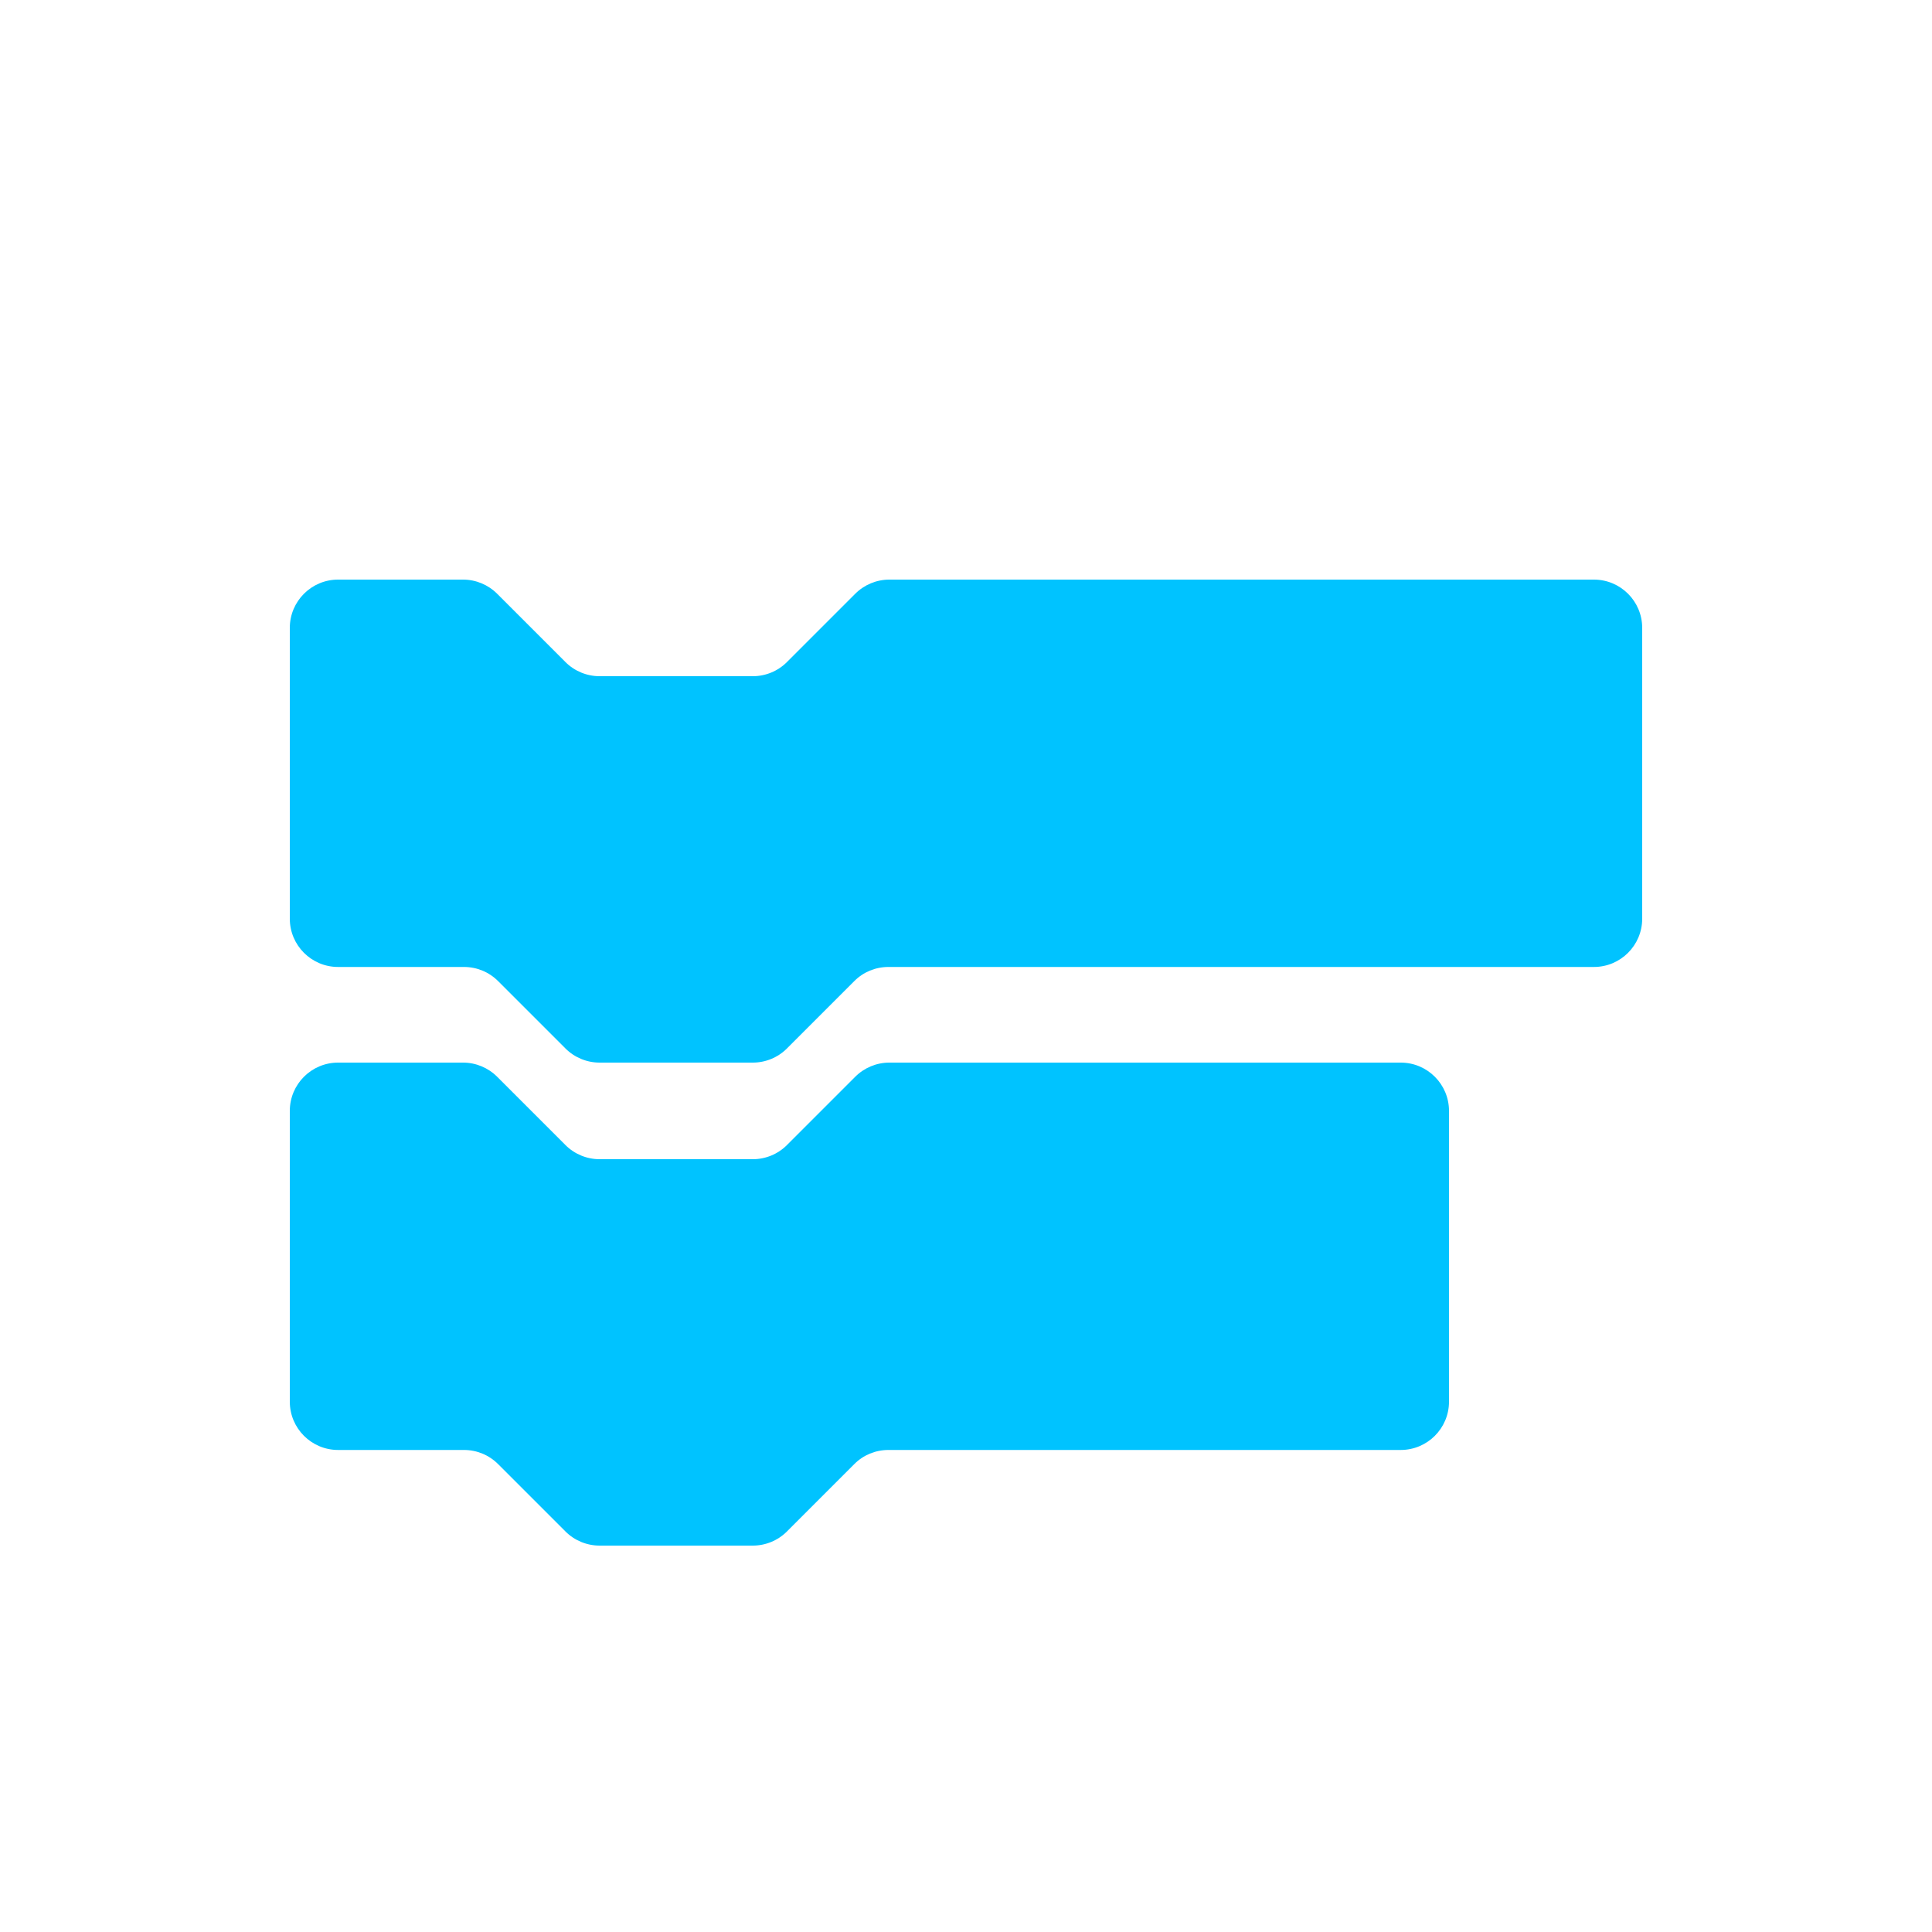
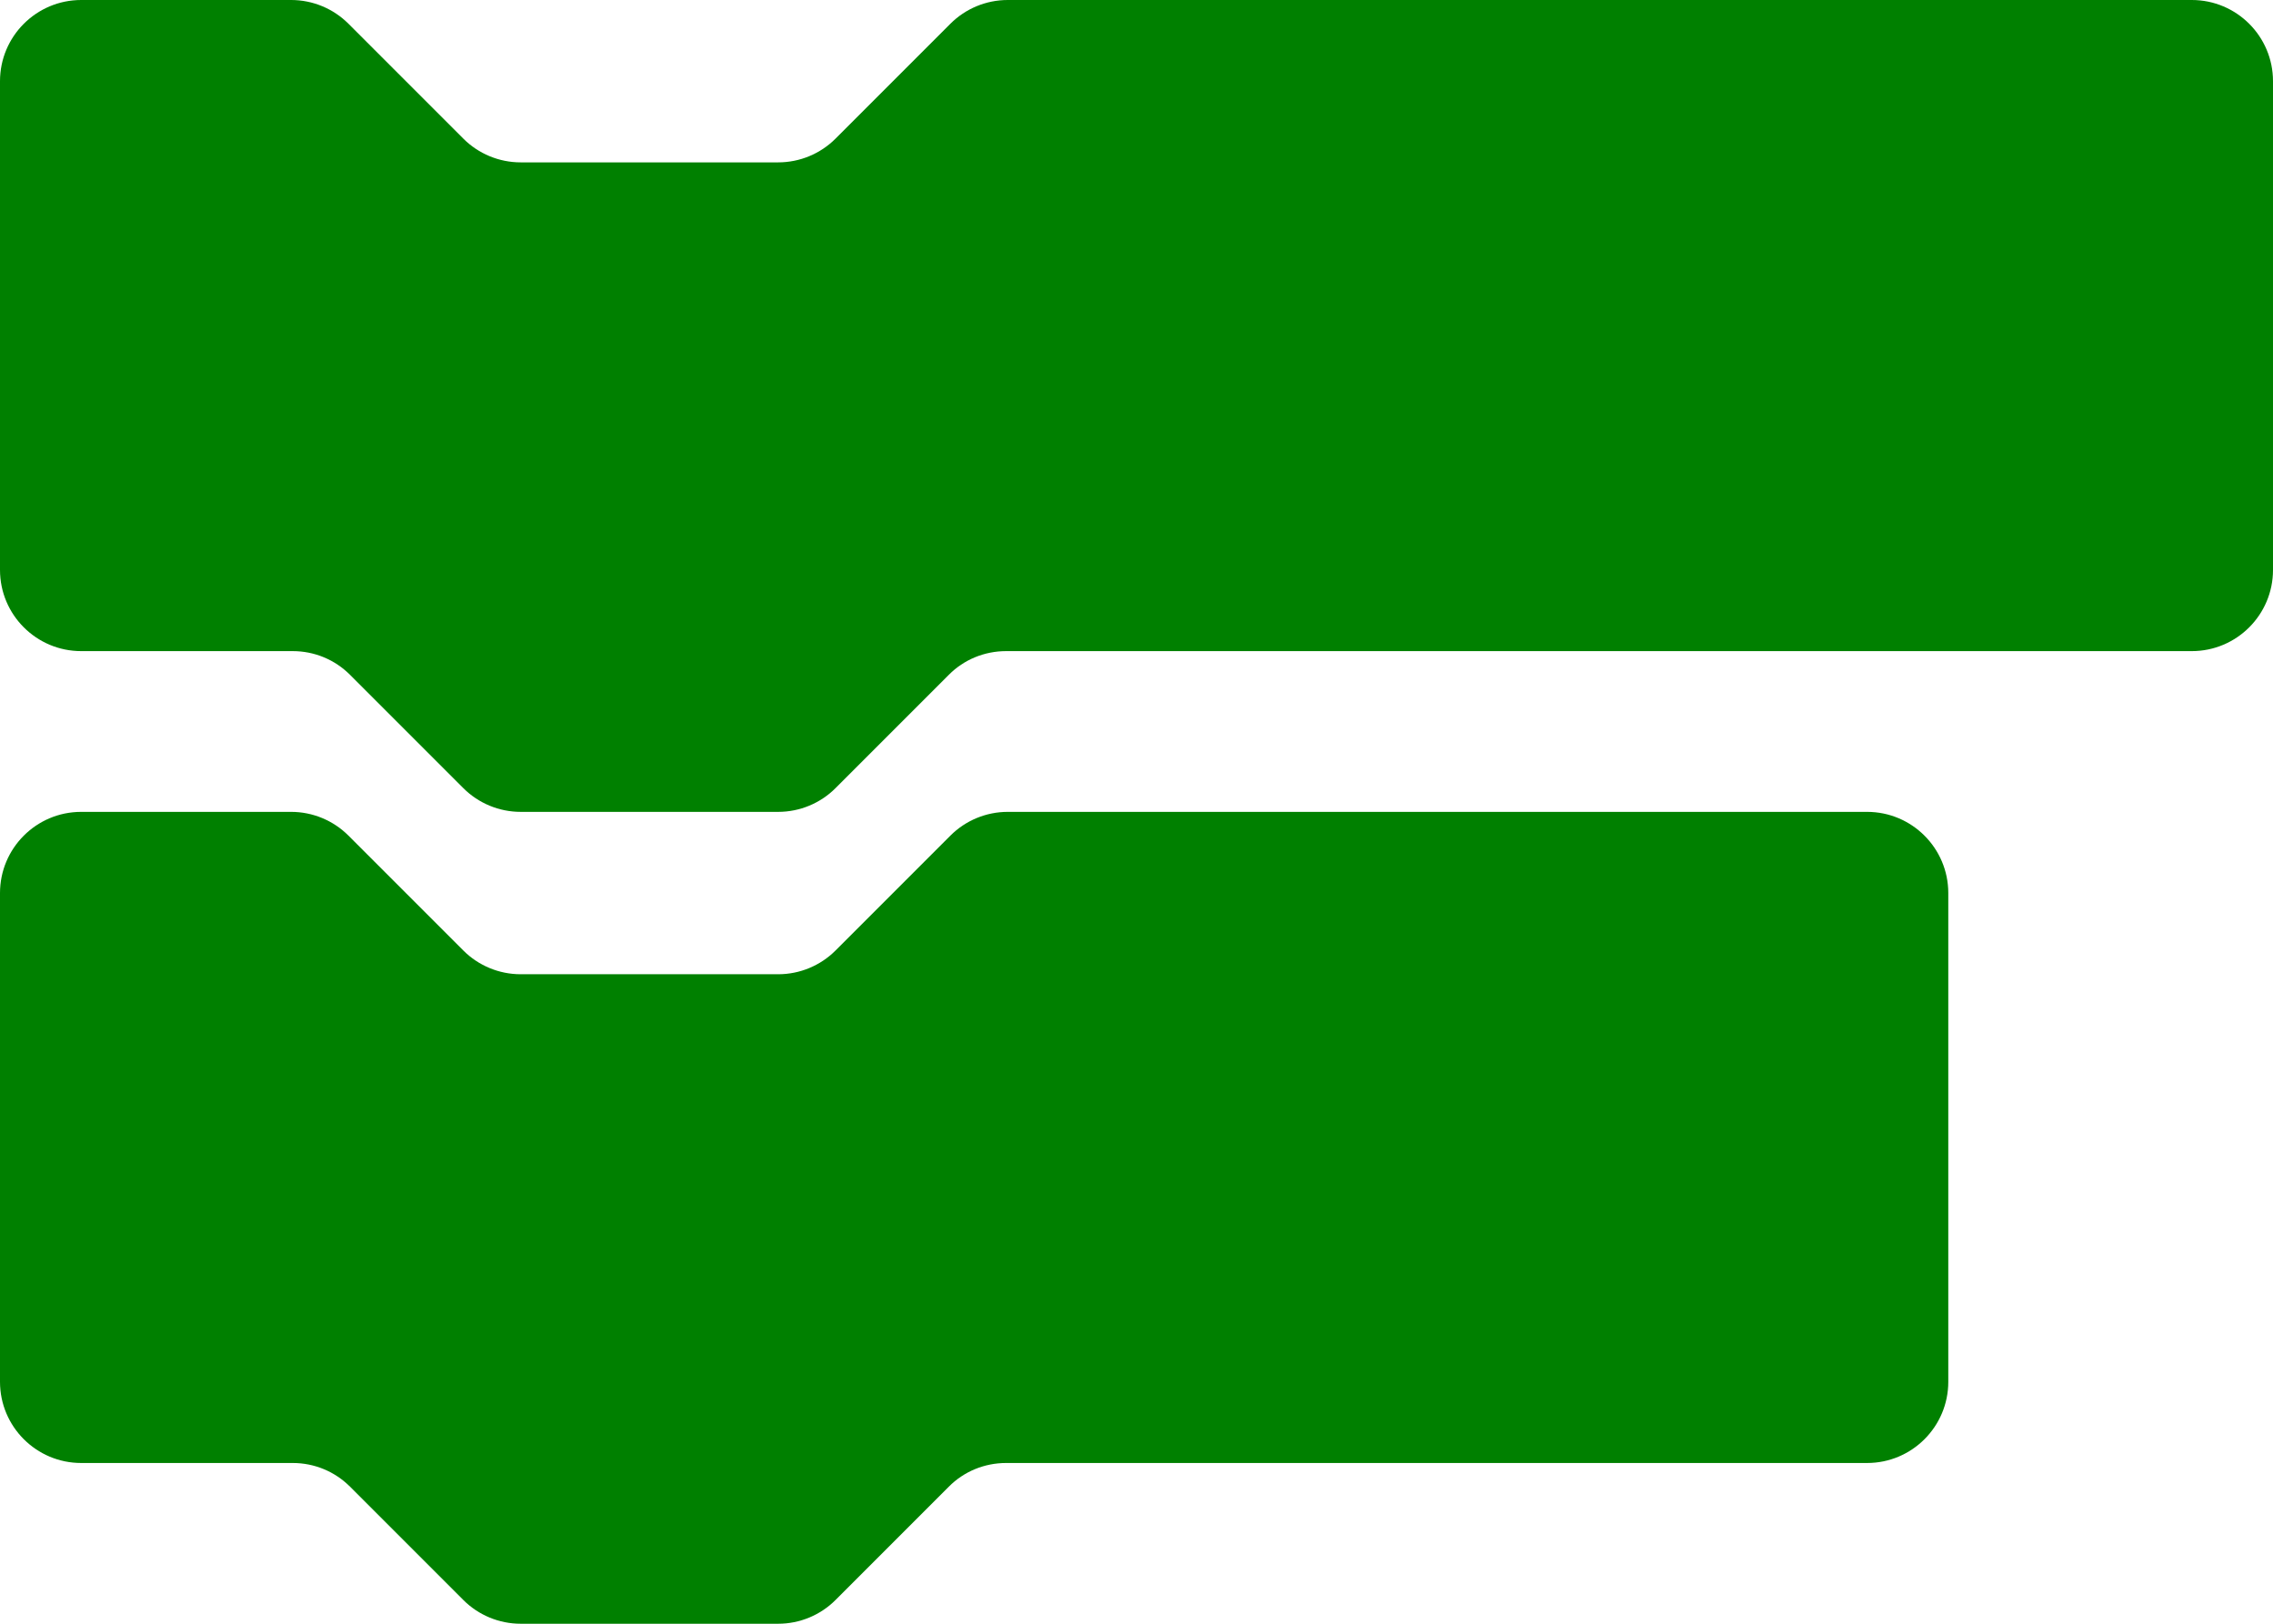
- <svg xmlns="http://www.w3.org/2000/svg" width="20px" height="20px" viewBox="0 0 20 20" version="1.1">
-   <defs />
-   <g id="Code-V2" stroke="none" stroke-width="1" fill="none" fill-rule="evenodd">
-     <path d="M15,14.51 C15,14.786 14.776,15.01 14.5,15.01 L9.197,15.01 C9.064,15.01 8.937,15.062 8.844,15.156 L8.146,15.854 C8.053,15.947 7.926,16 7.793,16 L6.207,16 C6.074,16 5.947,15.947 5.854,15.854 L5.156,15.156 C5.062,15.062 4.936,15.01 4.803,15.01 L3.5,15.01 C3.224,15.01 3,14.786 3,14.51 L3,11.5 C3,11.224 3.224,11 3.5,11 L4.793,11 C4.926,11 5.053,11.053 5.146,11.146 L5.854,11.854 C5.947,11.947 6.074,12 6.207,12 L7.793,12 C7.926,12 8.053,11.947 8.146,11.854 L8.854,11.146 C8.947,11.053 9.074,11 9.207,11 L14.5,11 C14.776,11 15,11.224 15,11.5 L15,14.51 Z M17,9.51 C17,9.786 16.776,10.01 16.5,10.01 L9.197,10.01 C9.064,10.01 8.937,10.062 8.844,10.156 L8.146,10.854 C8.053,10.947 7.926,11 7.793,11 L6.207,11 C6.074,11 5.947,10.947 5.854,10.854 L5.156,10.156 C5.062,10.062 4.936,10.01 4.803,10.01 L3.5,10.01 C3.224,10.01 3,9.786 3,9.51 L3,6.5 C3,6.224 3.224,6 3.5,6 L4.793,6 C4.926,6 5.053,6.053 5.146,6.146 L5.854,6.854 C5.947,6.947 6.074,7 6.207,7 L7.793,7 C7.926,7 8.053,6.947 8.146,6.854 L8.854,6.146 C8.947,6.053 9.074,6 9.207,6 L16.5,6 C16.776,6 17,6.224 17,6.5 L17,9.51 Z" id="Code" fill="#00C3FF" />
+ <svg xmlns="http://www.w3.org/2000/svg" version="1.1" width="14" height="10" viewBox="0,0,14,10">
+   <g transform="translate(-233,-176)">
+     <g data-paper-data="{&quot;isPaintingLayer&quot;:true}" fill="#008000" fill-rule="evenodd" stroke="none" stroke-width="1" stroke-linecap="butt" stroke-linejoin="miter" stroke-miterlimit="10" stroke-dasharray="" stroke-dashoffset="0" style="mix-blend-mode: normal">
+       <path d="M245,184.51c0,0.276 -0.224,0.5 -0.5,0.5h-5.303c-0.133,0 -0.26,0.052 -0.353,0.146l-0.698,0.698c-0.093,0.093 -0.22,0.146 -0.353,0.146h-1.586c-0.133,0 -0.26,-0.053 -0.353,-0.146l-0.698,-0.698c-0.094,-0.094 -0.22,-0.146 -0.353,-0.146h-1.303c-0.276,0 -0.5,-0.224 -0.5,-0.5v-3.01c0,-0.276 0.224,-0.5 0.5,-0.5h1.293c0.133,0 0.26,0.053 0.353,0.146l0.708,0.708c0.093,0.093 0.22,0.146 0.353,0.146h1.586c0.133,0 0.26,-0.053 0.353,-0.146l0.708,-0.708c0.093,-0.093 0.22,-0.146 0.353,-0.146h5.293c0.276,0 0.5,0.224 0.5,0.5zM247,179.51c0,0.276 -0.224,0.5 -0.5,0.5h-7.303c-0.133,0 -0.26,0.052 -0.353,0.146l-0.698,0.698c-0.093,0.093 -0.22,0.146 -0.353,0.146h-1.586c-0.133,0 -0.26,-0.053 -0.353,-0.146l-0.698,-0.698c-0.094,-0.094 -0.22,-0.146 -0.353,-0.146h-1.303c-0.276,0 -0.5,-0.224 -0.5,-0.5v-3.01c0,-0.276 0.224,-0.5 0.5,-0.5h1.293c0.133,0 0.26,0.053 0.353,0.146l0.708,0.708c0.093,0.093 0.22,0.146 0.353,0.146h1.586c0.133,0 0.26,-0.053 0.353,-0.146l0.708,-0.708c0.093,-0.093 0.22,-0.146 0.353,-0.146h7.293c0.276,0 0.5,0.224 0.5,0.5z" />
+     </g>
  </g>
</svg>
